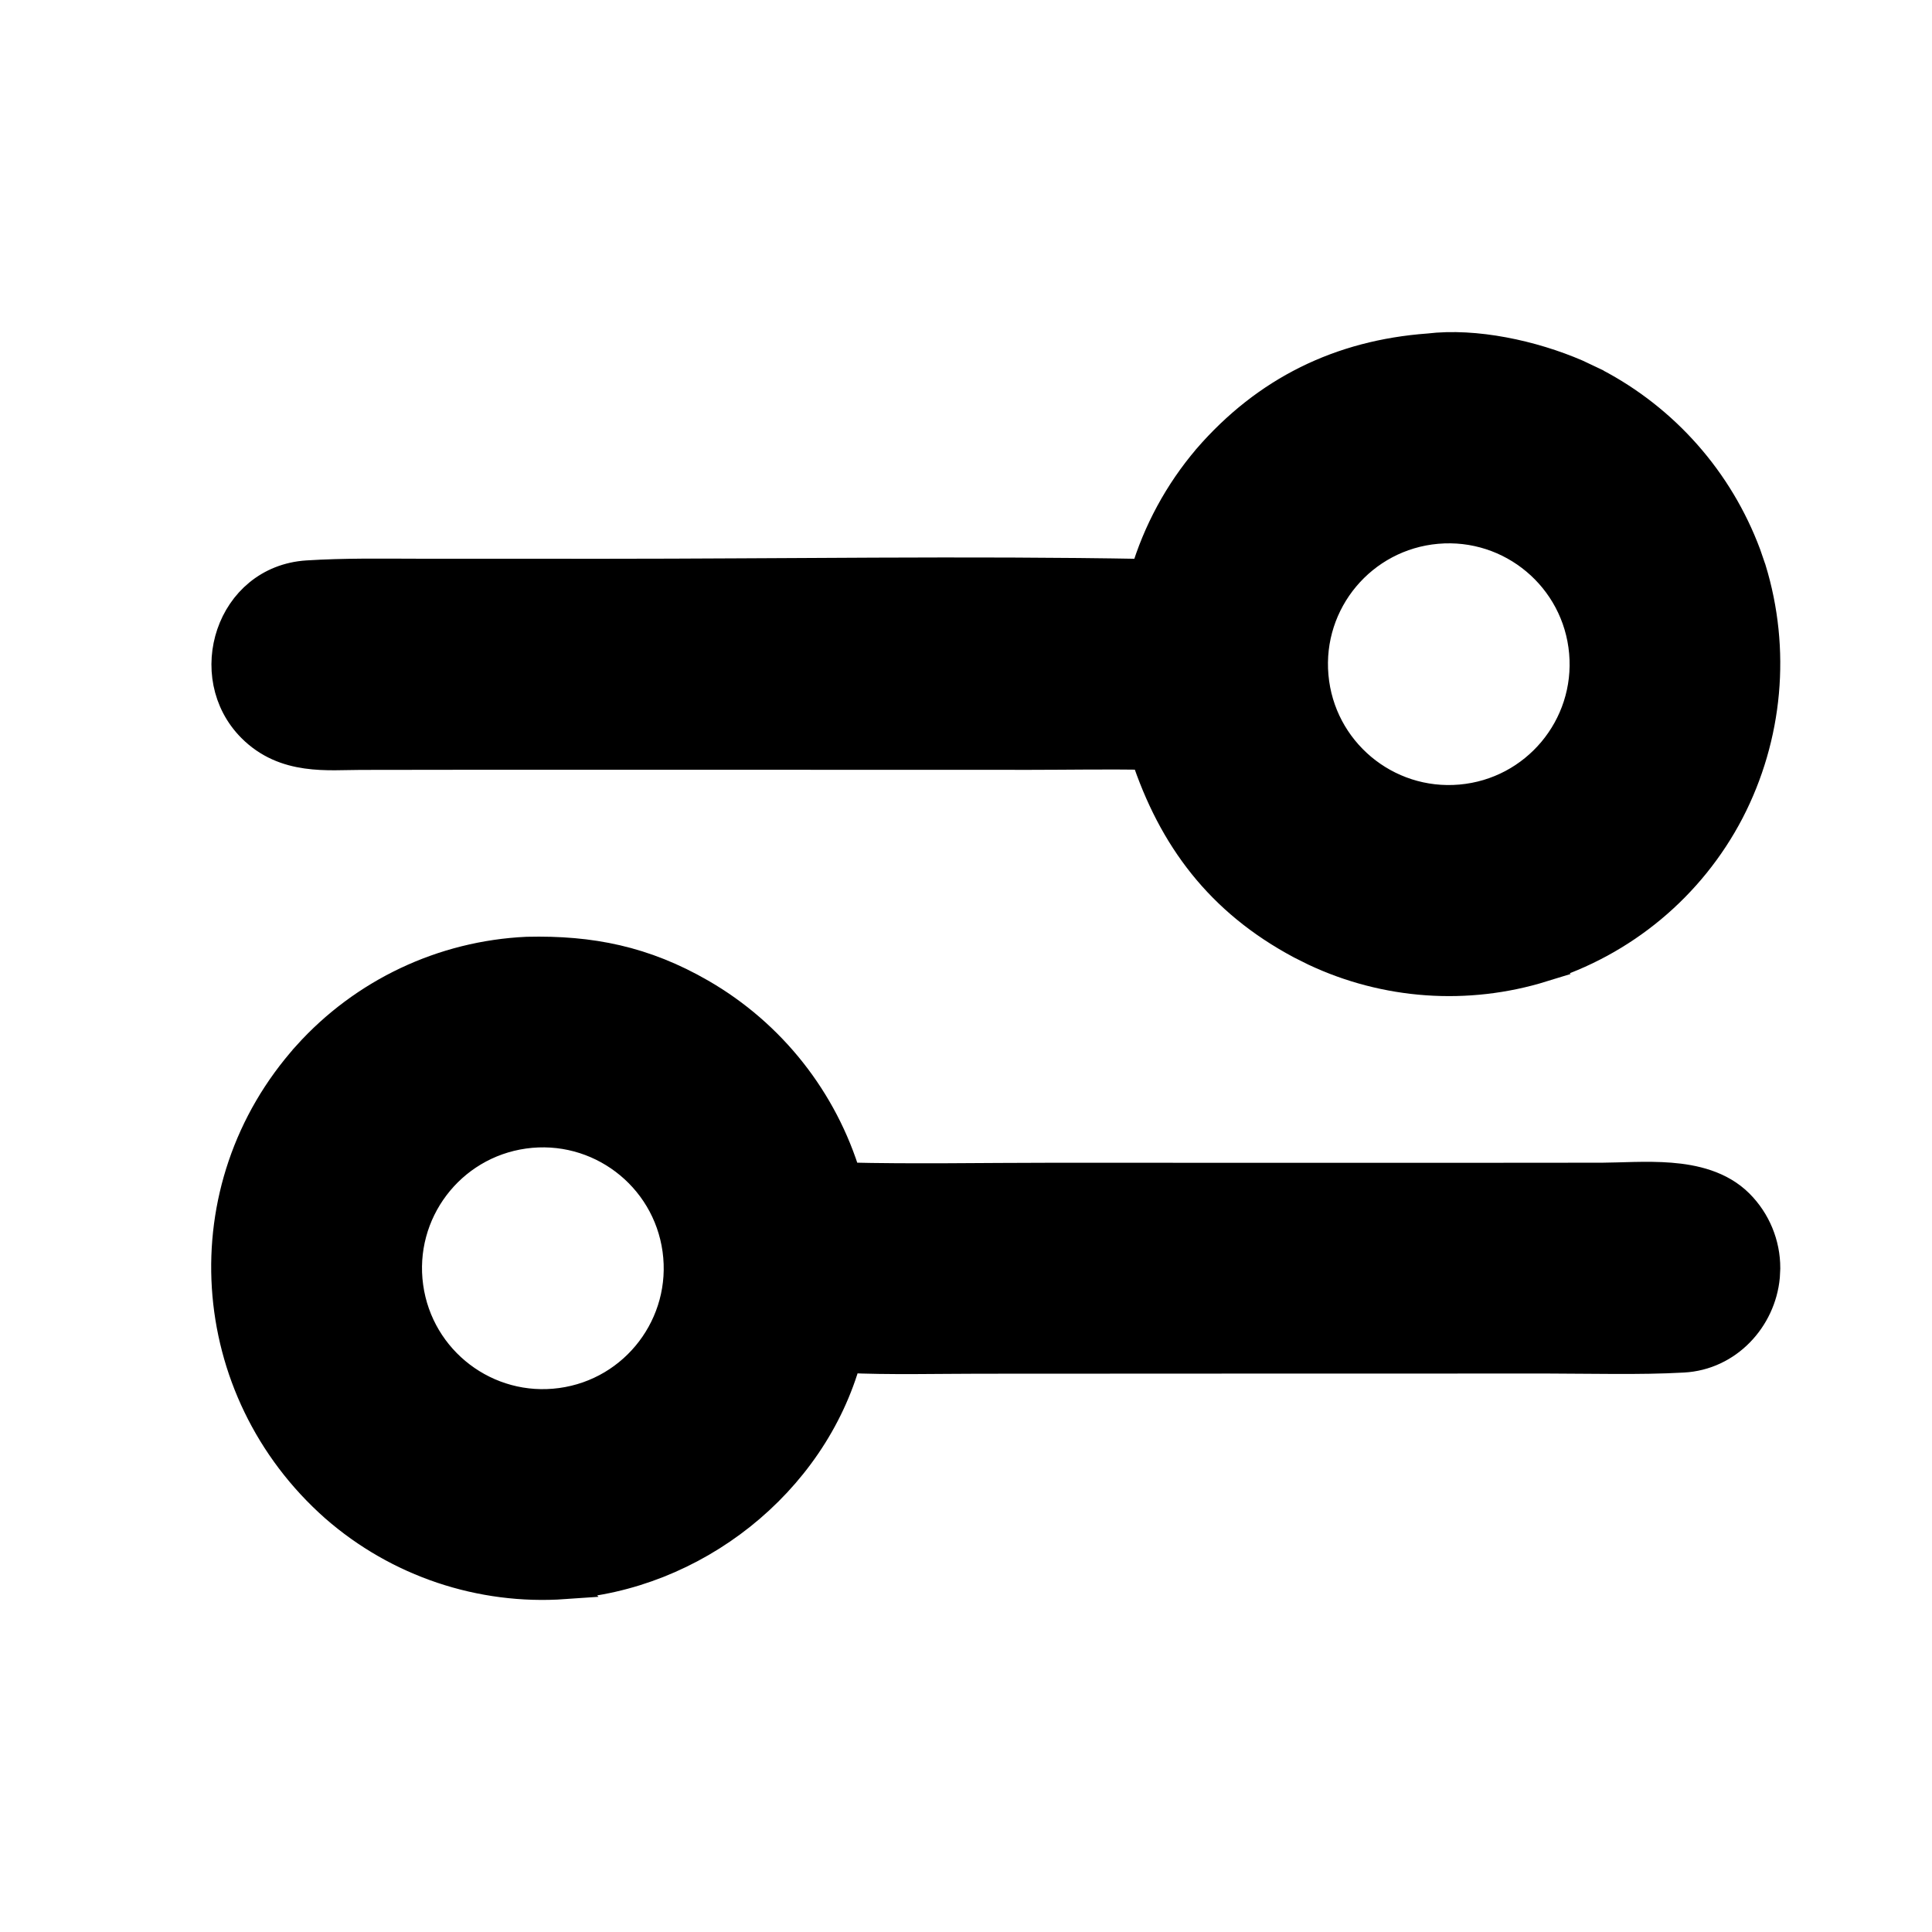
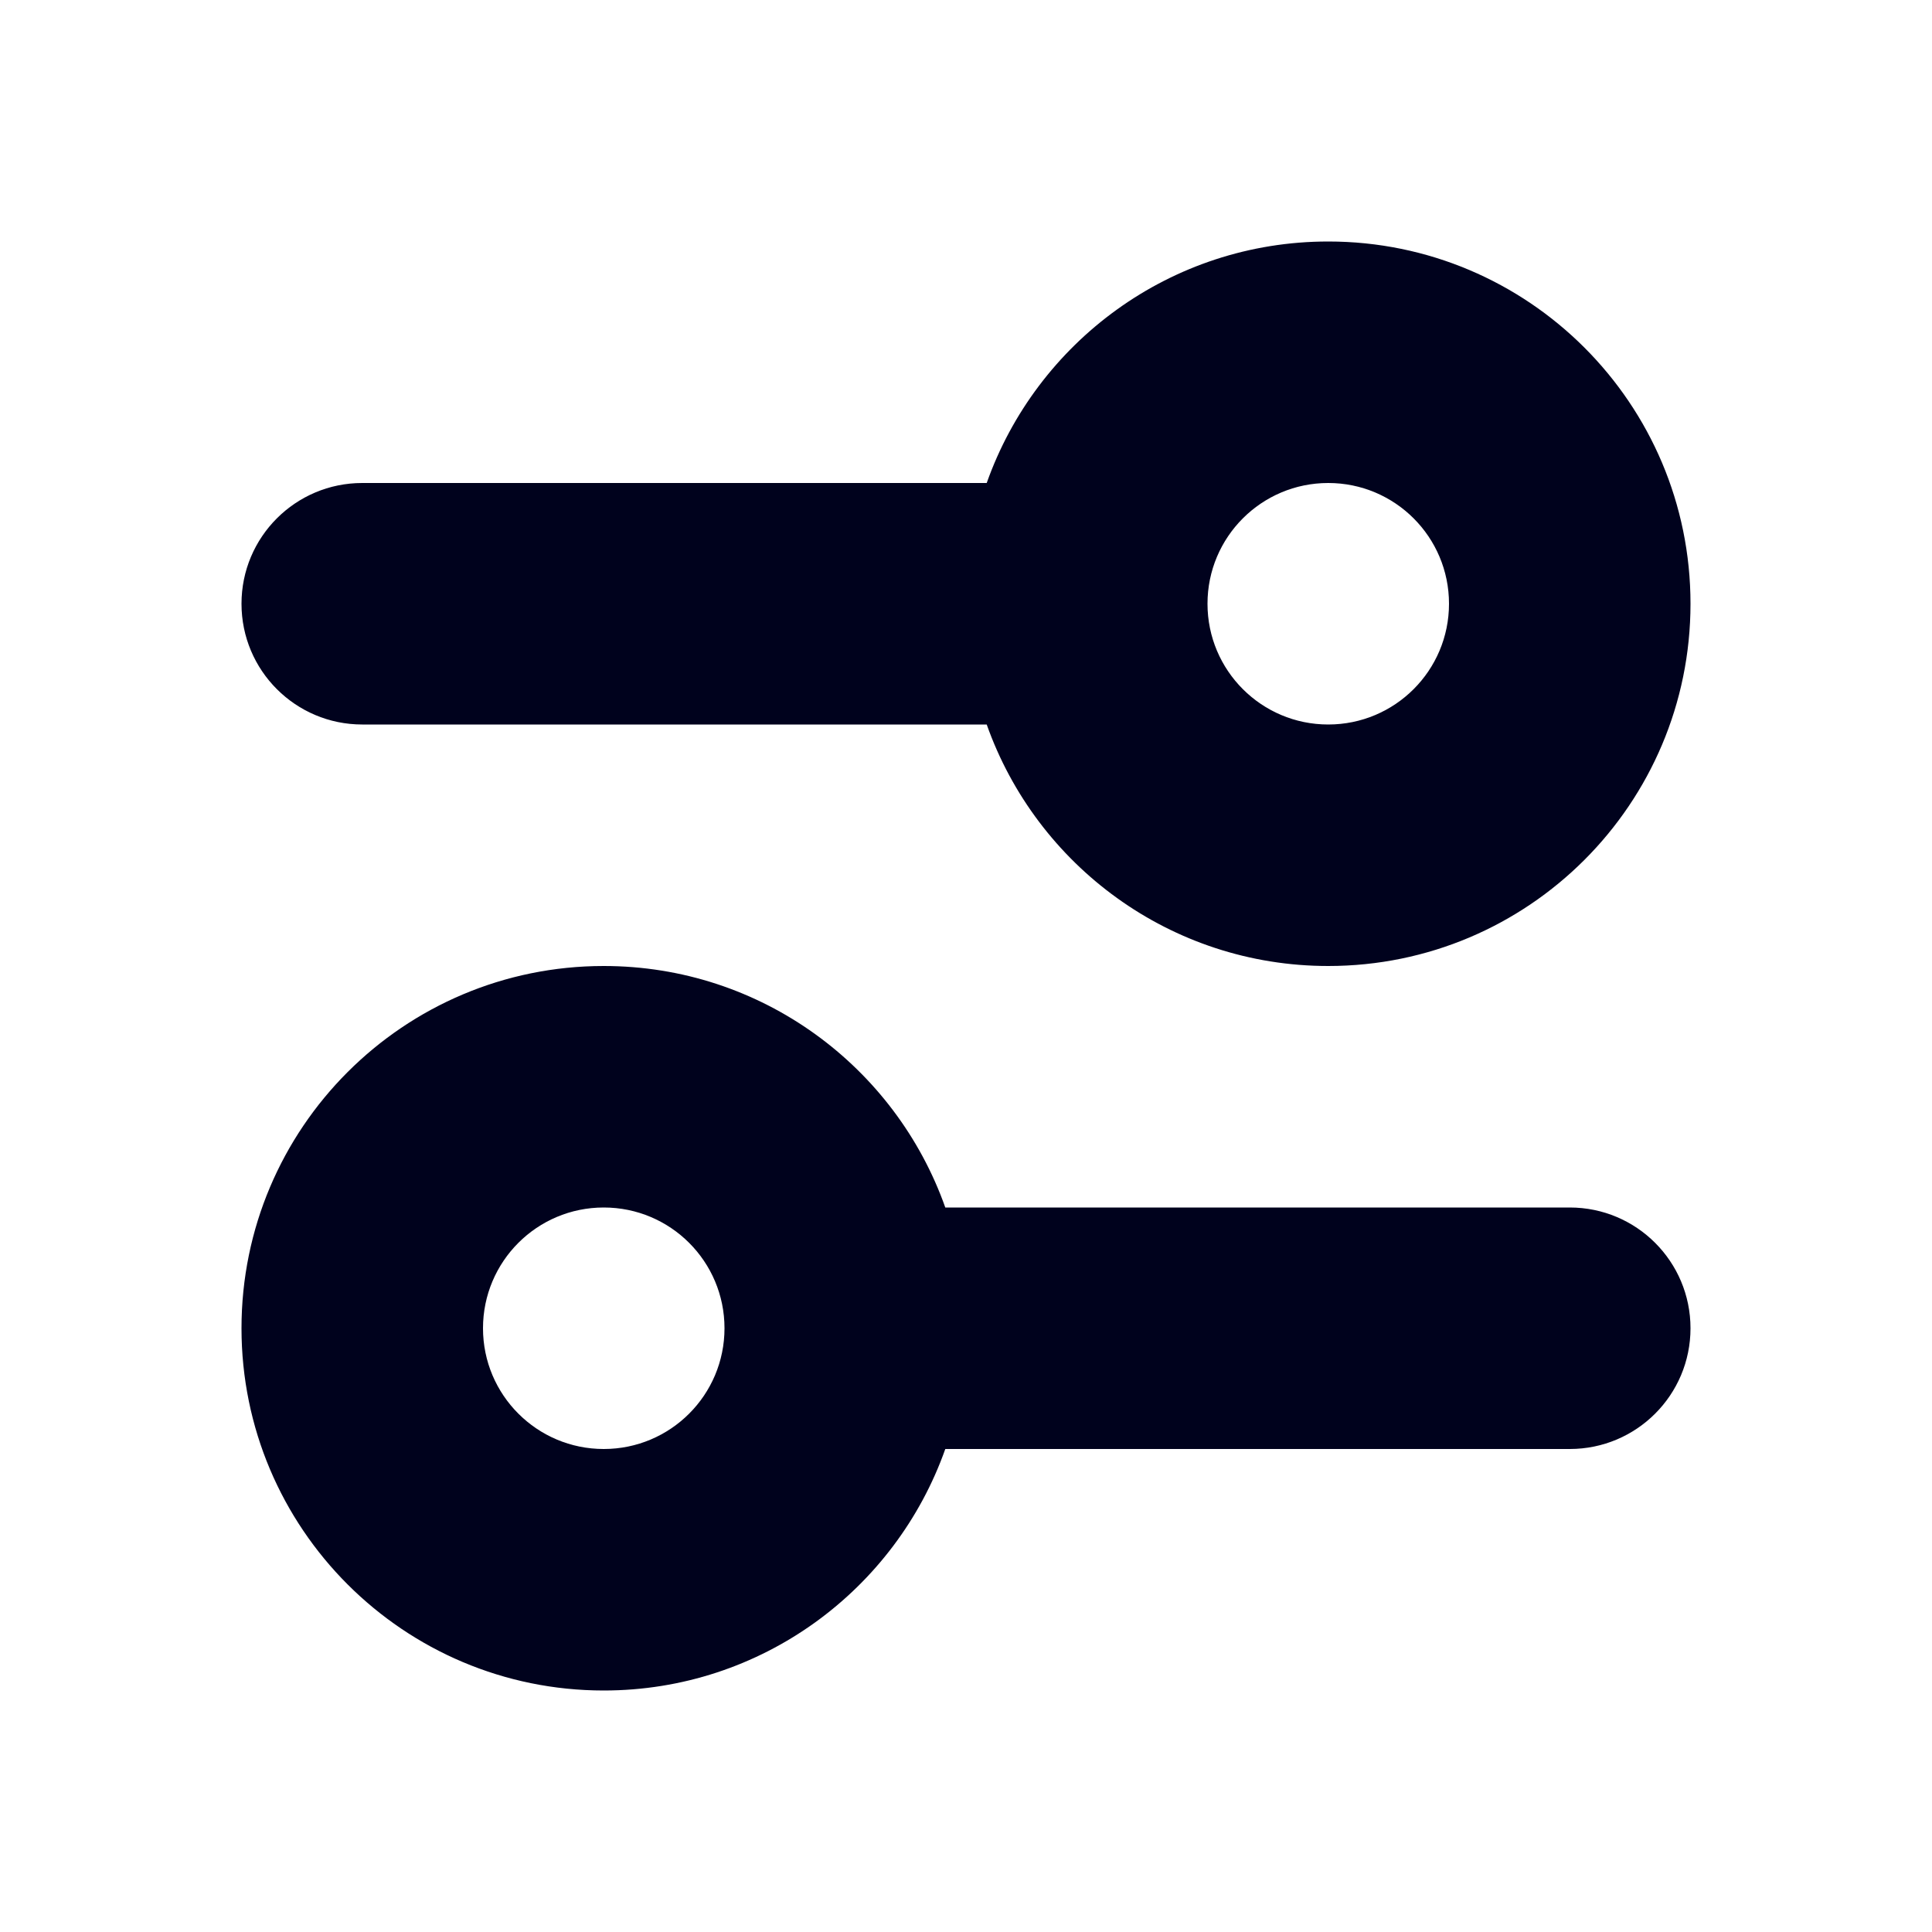
<svg xmlns="http://www.w3.org/2000/svg" width="32" height="32" viewBox="0 0 32 32" fill="none">
-   <path d="M23.663 5.773C24.434 5.68 25.38 5.885 26.112 6.201L26.412 6.343L26.413 6.344C27.572 6.95 28.463 7.963 28.918 9.183L29.003 9.43L29.004 9.432C29.411 10.762 29.281 12.199 28.641 13.435V13.435C27.995 14.675 26.879 15.603 25.543 16.015L25.544 16.016C24.297 16.401 22.954 16.305 21.779 15.752L21.547 15.636C20.211 14.923 19.429 13.876 18.976 12.501C18.364 12.488 17.69 12.501 17.073 12.501L13.108 12.5H7.563L5.976 12.502C5.436 12.502 4.723 12.597 4.175 12.047C3.328 11.197 3.814 9.615 5.089 9.532C5.705 9.493 6.295 9.503 6.896 9.504L10.004 9.505C12.942 9.505 16.029 9.454 18.97 9.508C19.179 8.806 19.531 8.155 20.007 7.597L20.008 7.595C20.976 6.479 22.199 5.88 23.663 5.773ZM23.799 8.758C22.56 8.867 21.644 9.96 21.754 11.199C21.863 12.438 22.956 13.353 24.194 13.244C25.433 13.135 26.348 12.042 26.239 10.804C26.13 9.565 25.037 8.649 23.799 8.758Z" fill="black" stroke="black" stroke-width="0.5" />
-   <path d="M8.734 15.766C9.786 15.741 10.67 15.919 11.606 16.459C12.771 17.131 13.63 18.221 14.015 19.504C15.102 19.532 16.292 19.509 17.39 19.509L24.034 19.51L26.539 19.508C26.838 19.507 27.275 19.476 27.664 19.507C28.059 19.538 28.491 19.637 28.799 19.945C29.08 20.226 29.238 20.608 29.237 21.005L29.23 21.145C29.165 21.838 28.613 22.445 27.878 22.484C27.504 22.505 27.125 22.508 26.749 22.507L25.633 22.5L20.552 22.501L16.215 22.503C15.591 22.503 14.697 22.524 14.02 22.49C13.447 24.567 11.483 26.101 9.348 26.236L9.349 26.237C7.964 26.334 6.597 25.875 5.552 24.962L5.551 24.961C3.35 23.015 3.124 19.681 5.094 17.487V17.486C6.027 16.45 7.336 15.83 8.729 15.766H8.734ZM8.678 18.776C7.448 18.949 6.591 20.085 6.761 21.314C6.931 22.544 8.064 23.405 9.294 23.238C10.528 23.071 11.392 21.932 11.222 20.698C11.051 19.464 9.911 18.603 8.678 18.776Z" fill="black" stroke="black" stroke-width="0.5" />
+   <path d="M10 16C12.612 16 14.833 17.67 15.657 20H26C27.105 20 28 20.895 28 22C28 23.105 27.105 24 26 24H15.657C14.833 26.33 12.612 28 10 28C6.686 28 4 25.314 4 22C4 18.686 6.686 16 10 16ZM10 20C8.895 20 8 20.895 8 22C8 23.105 8.895 24 10 24C11.105 24 12 23.105 12 22C12 20.895 11.105 20 10 20ZM22 4C25.314 4 28 6.686 28 10C28 13.314 25.314 16 22 16C19.388 16 17.167 14.33 16.343 12H6C4.895 12 4 11.105 4 10C4 8.895 4.895 8 6 8H16.343C17.167 5.67 19.388 4 22 4ZM22 8C20.895 8 20 8.895 20 10C20 11.105 20.895 12 22 12C23.105 12 24 11.105 24 10C24 8.895 23.105 8 22 8Z" fill="#00021D" />
</svg>
